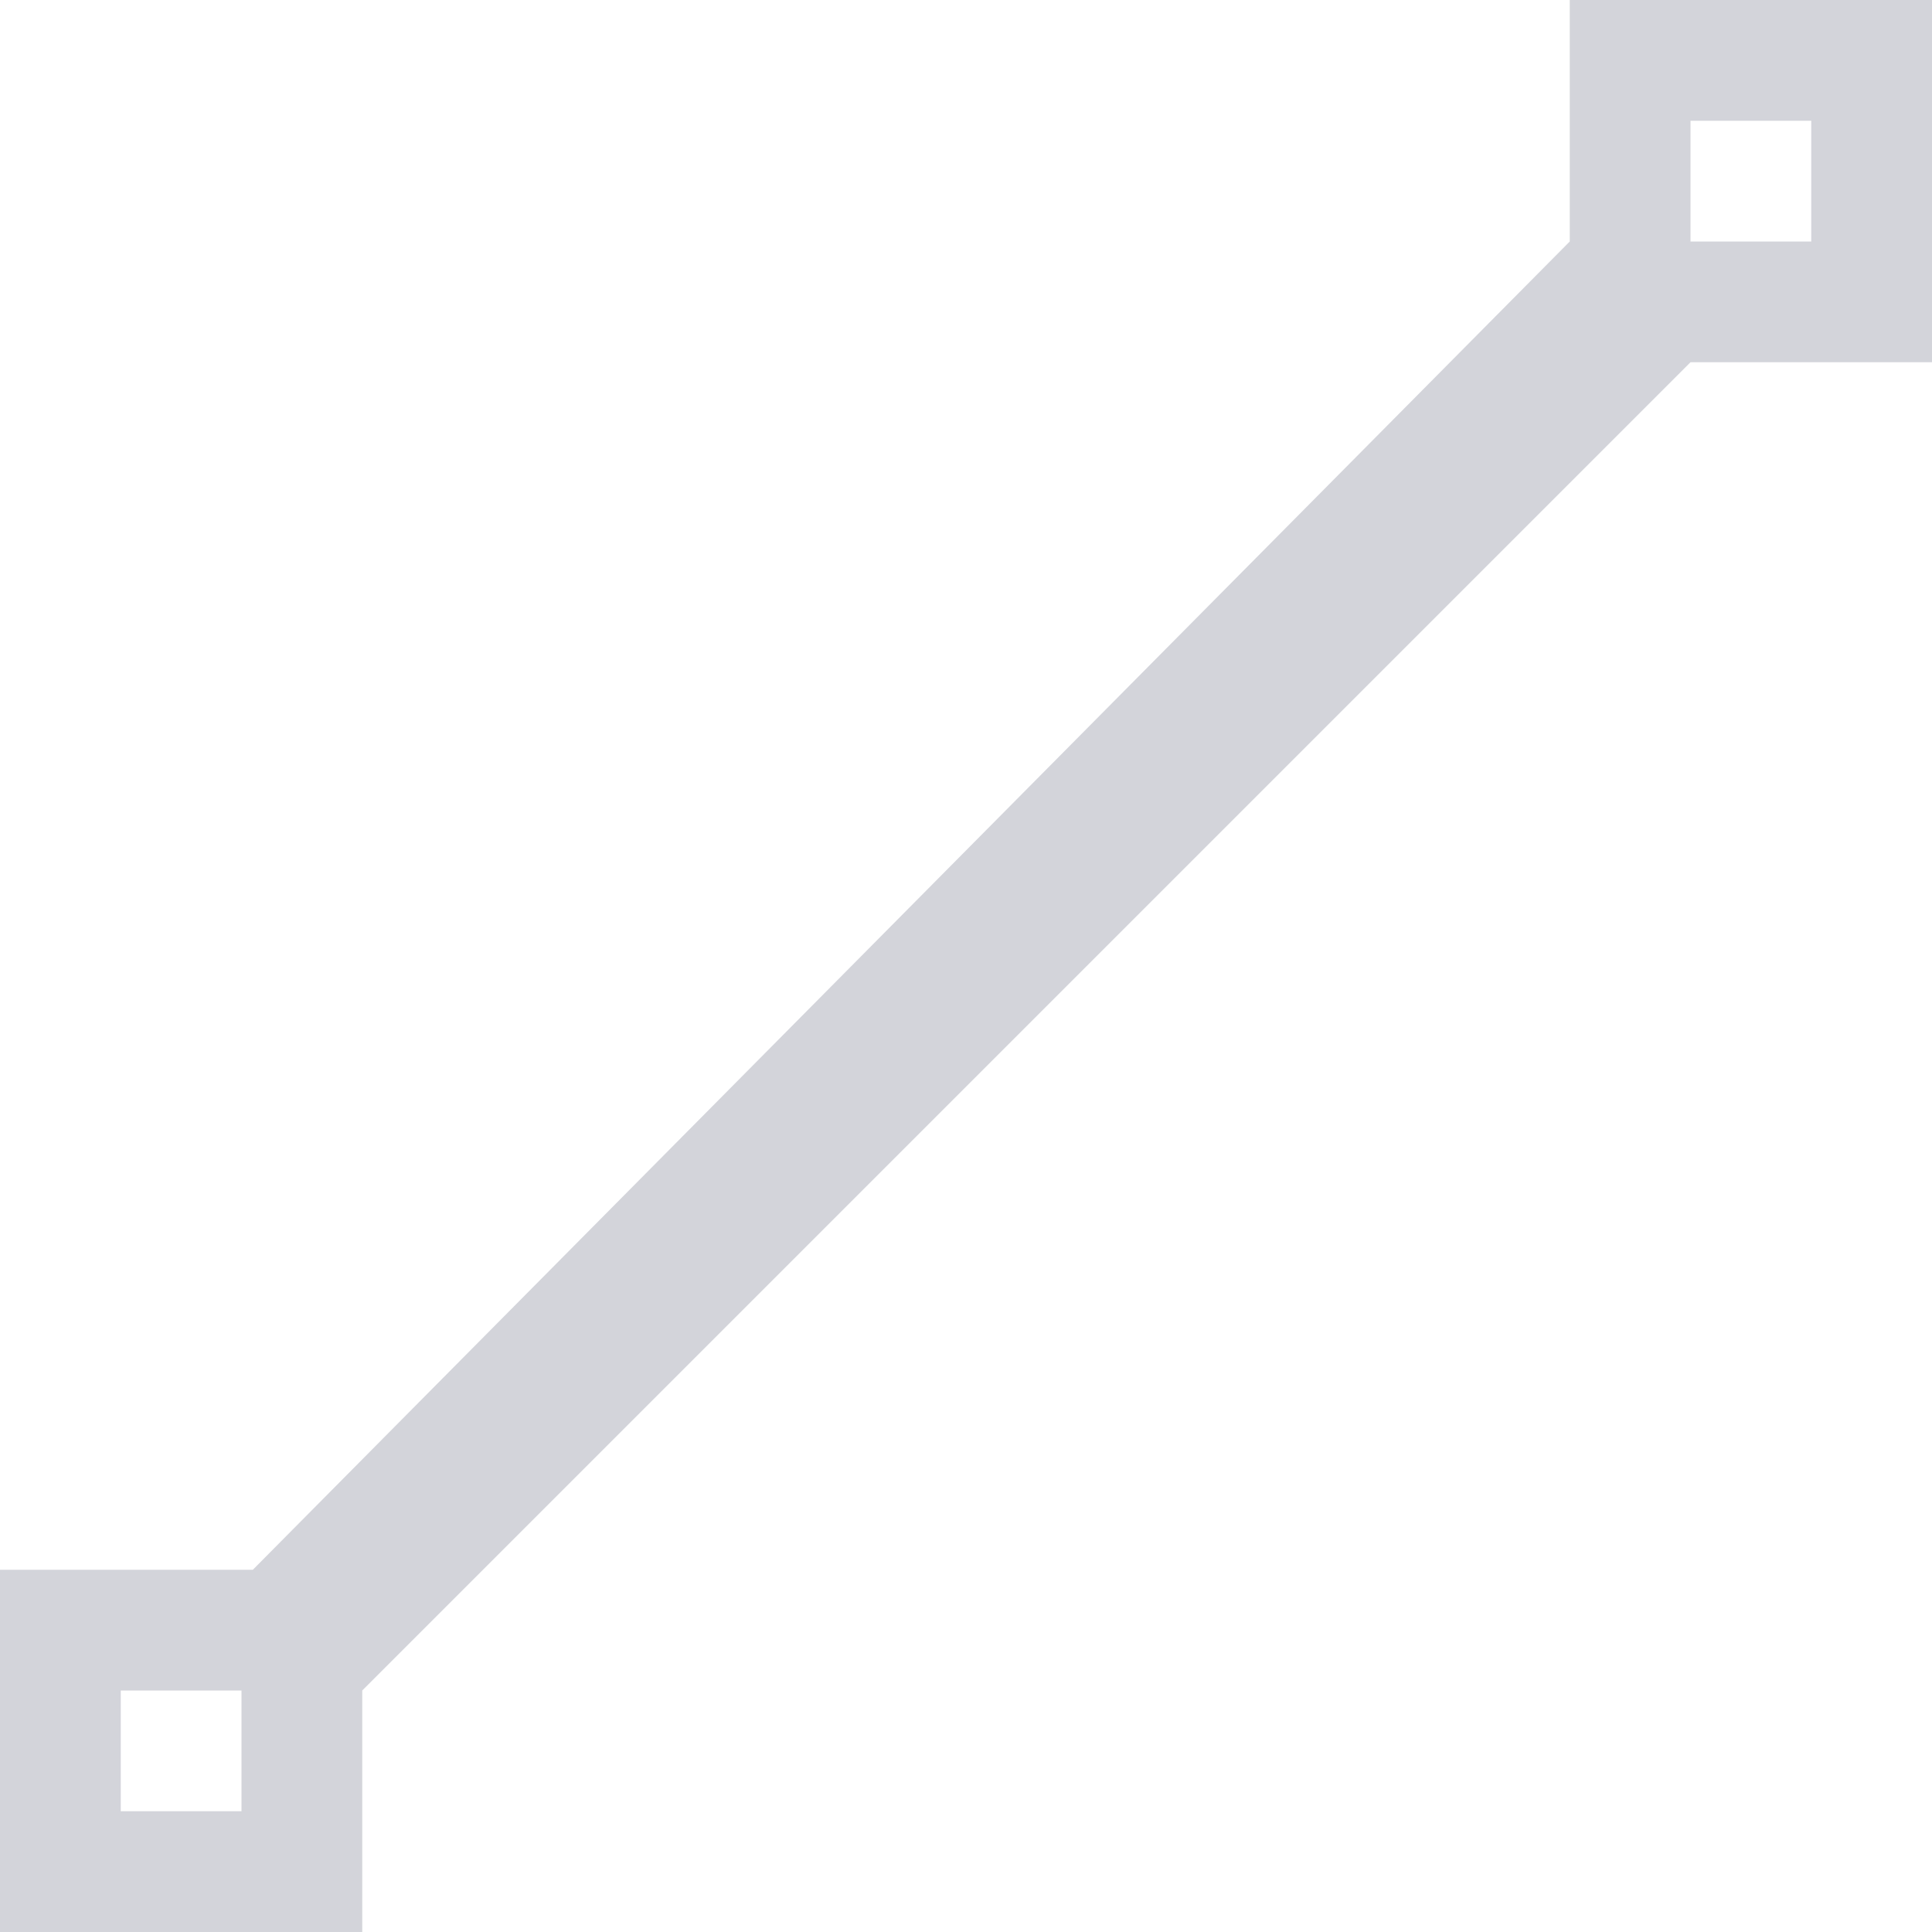
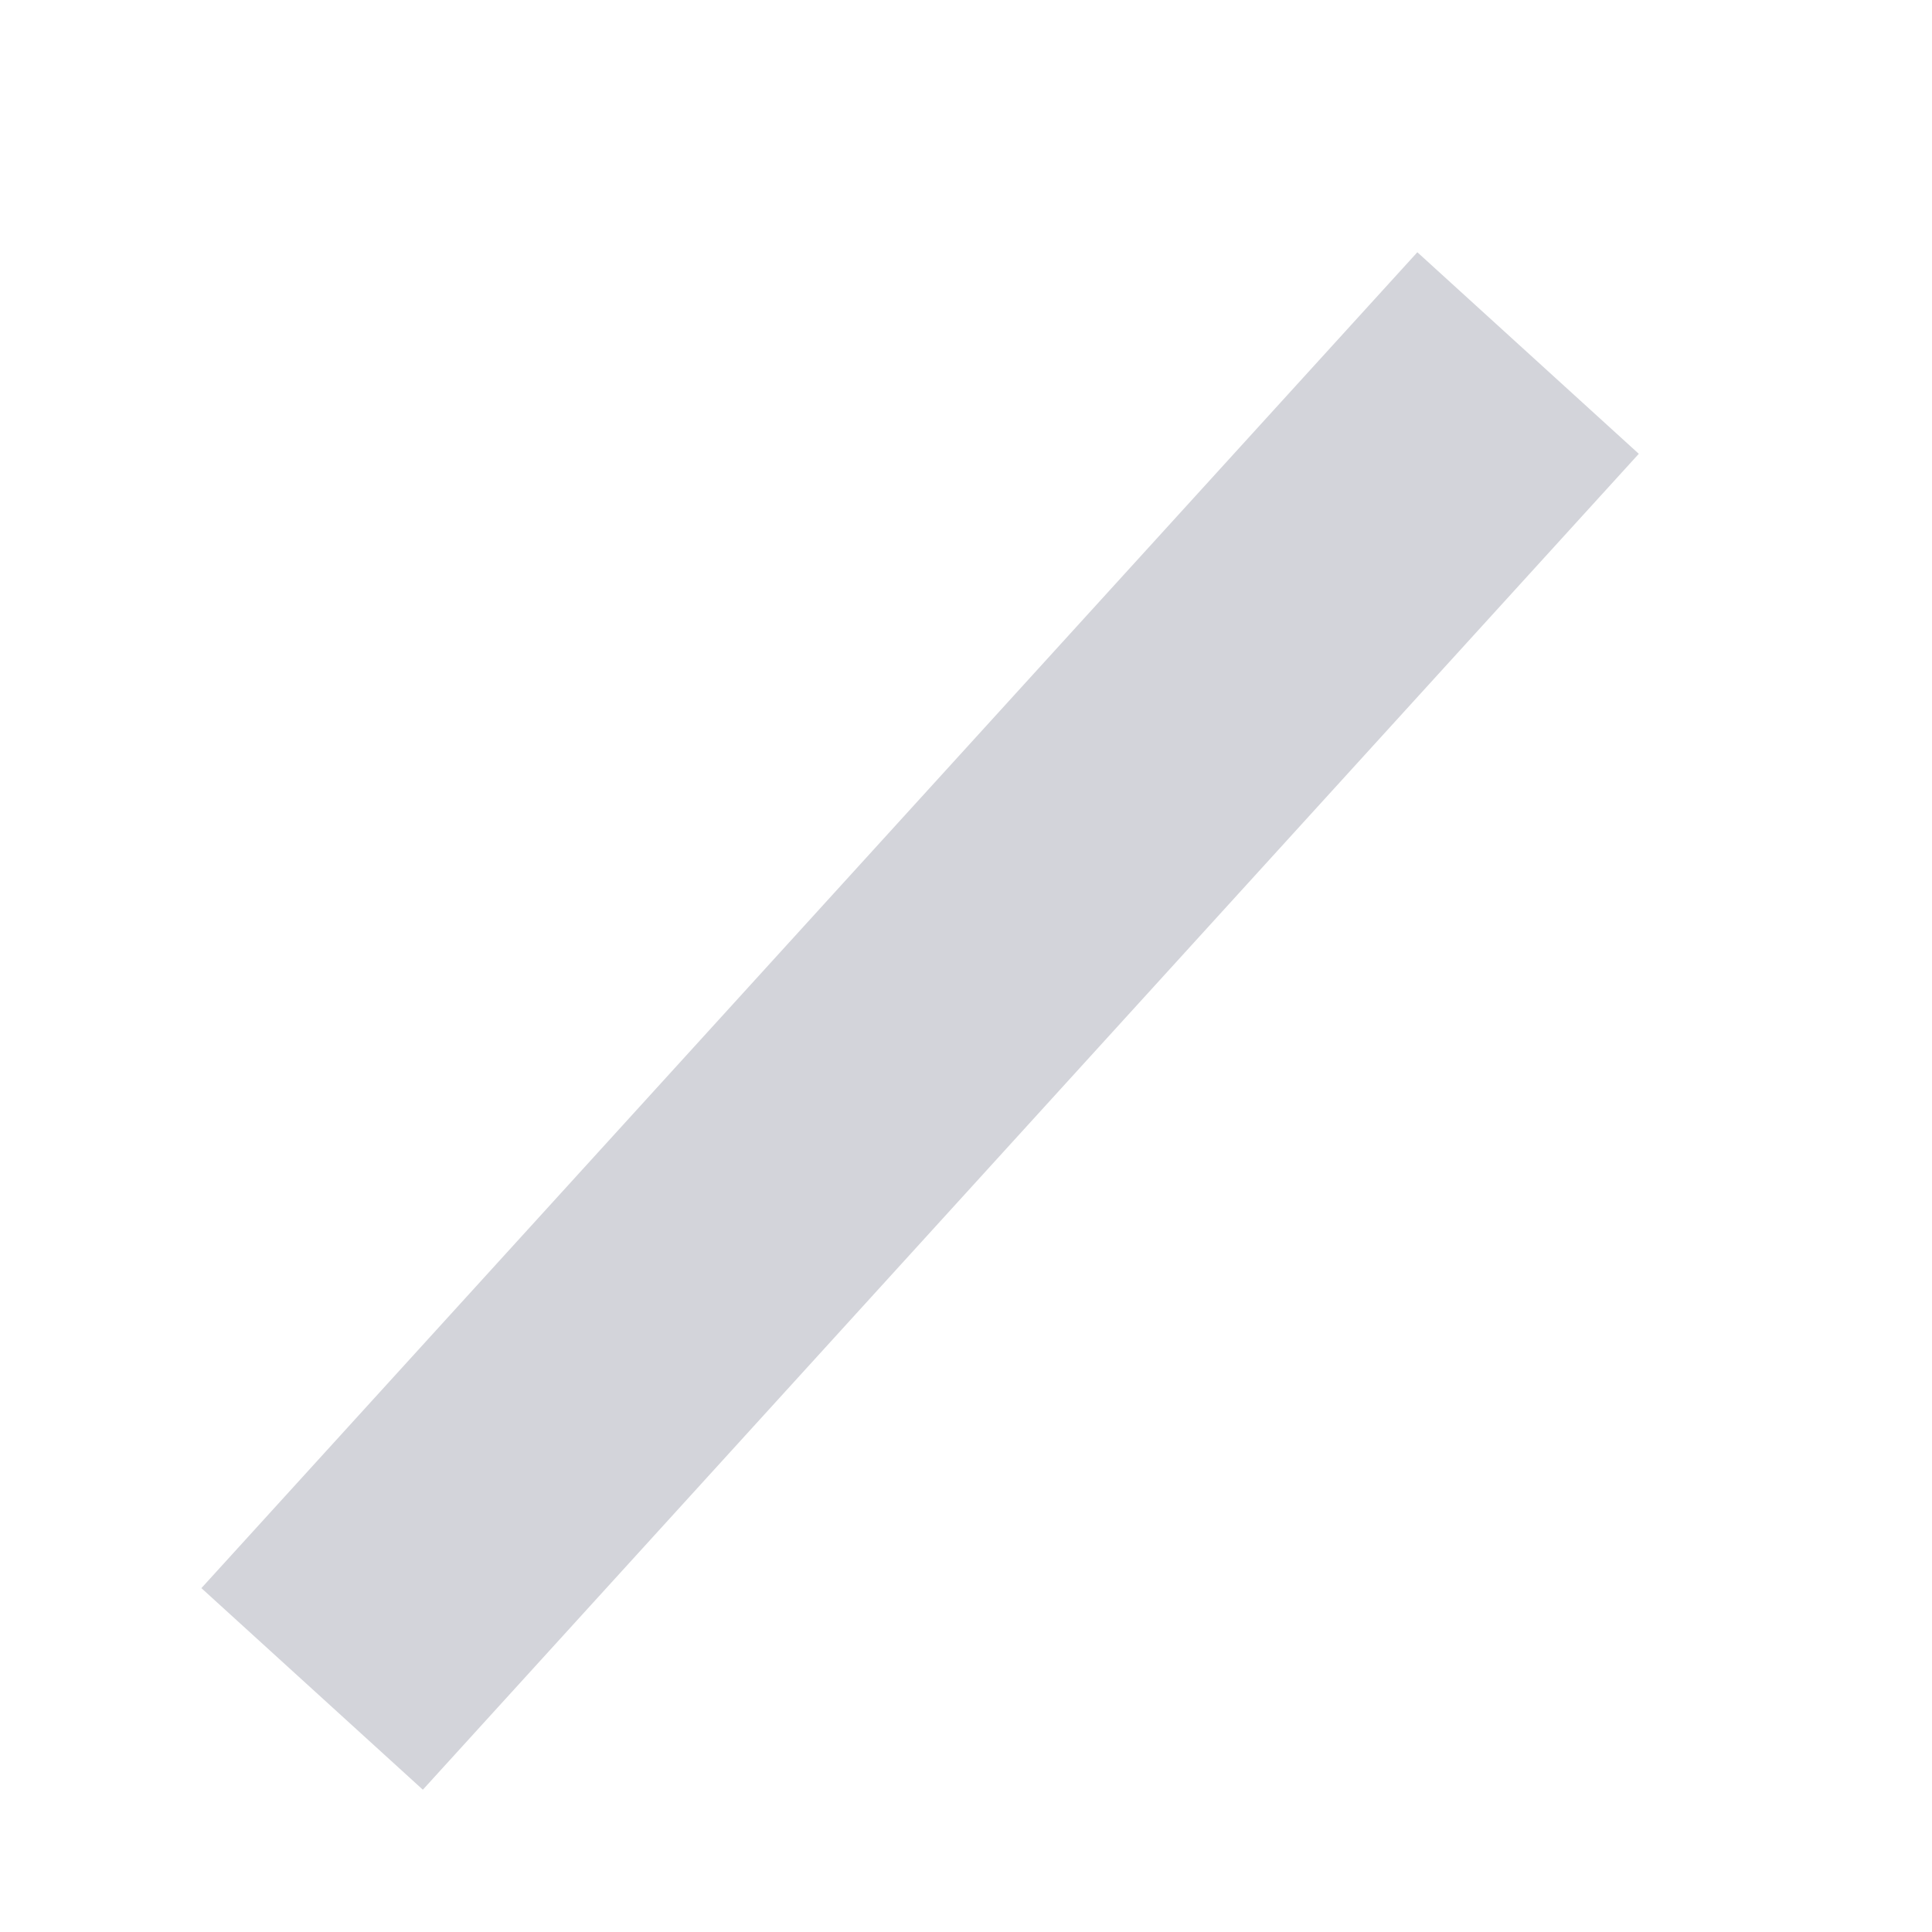
- <svg xmlns="http://www.w3.org/2000/svg" t="1525078787980" class="icon" style="" viewBox="0 0 1024 1024" version="1.1" p-id="8297" width="32" height="32">
+ <svg xmlns="http://www.w3.org/2000/svg" t="1526356341971" class="icon" style="" viewBox="0 0 1024 1024" version="1.1" p-id="33889" width="32" height="32">
  <defs>
    <style type="text/css" />
  </defs>
-   <path d="M896 192L192 896v128H0v-192h134.016L832 128V0h192v192h-128zM128 896H64v64h64v-64zM960 64h-64v64h64V64z" fill="#d3d4da" p-id="8298" />
+   <path d="M106.743 841.743l644.48-708.051 117.377 106.839-644.48 708.051z" fill="#d3d4da" p-id="33890" />
</svg>
